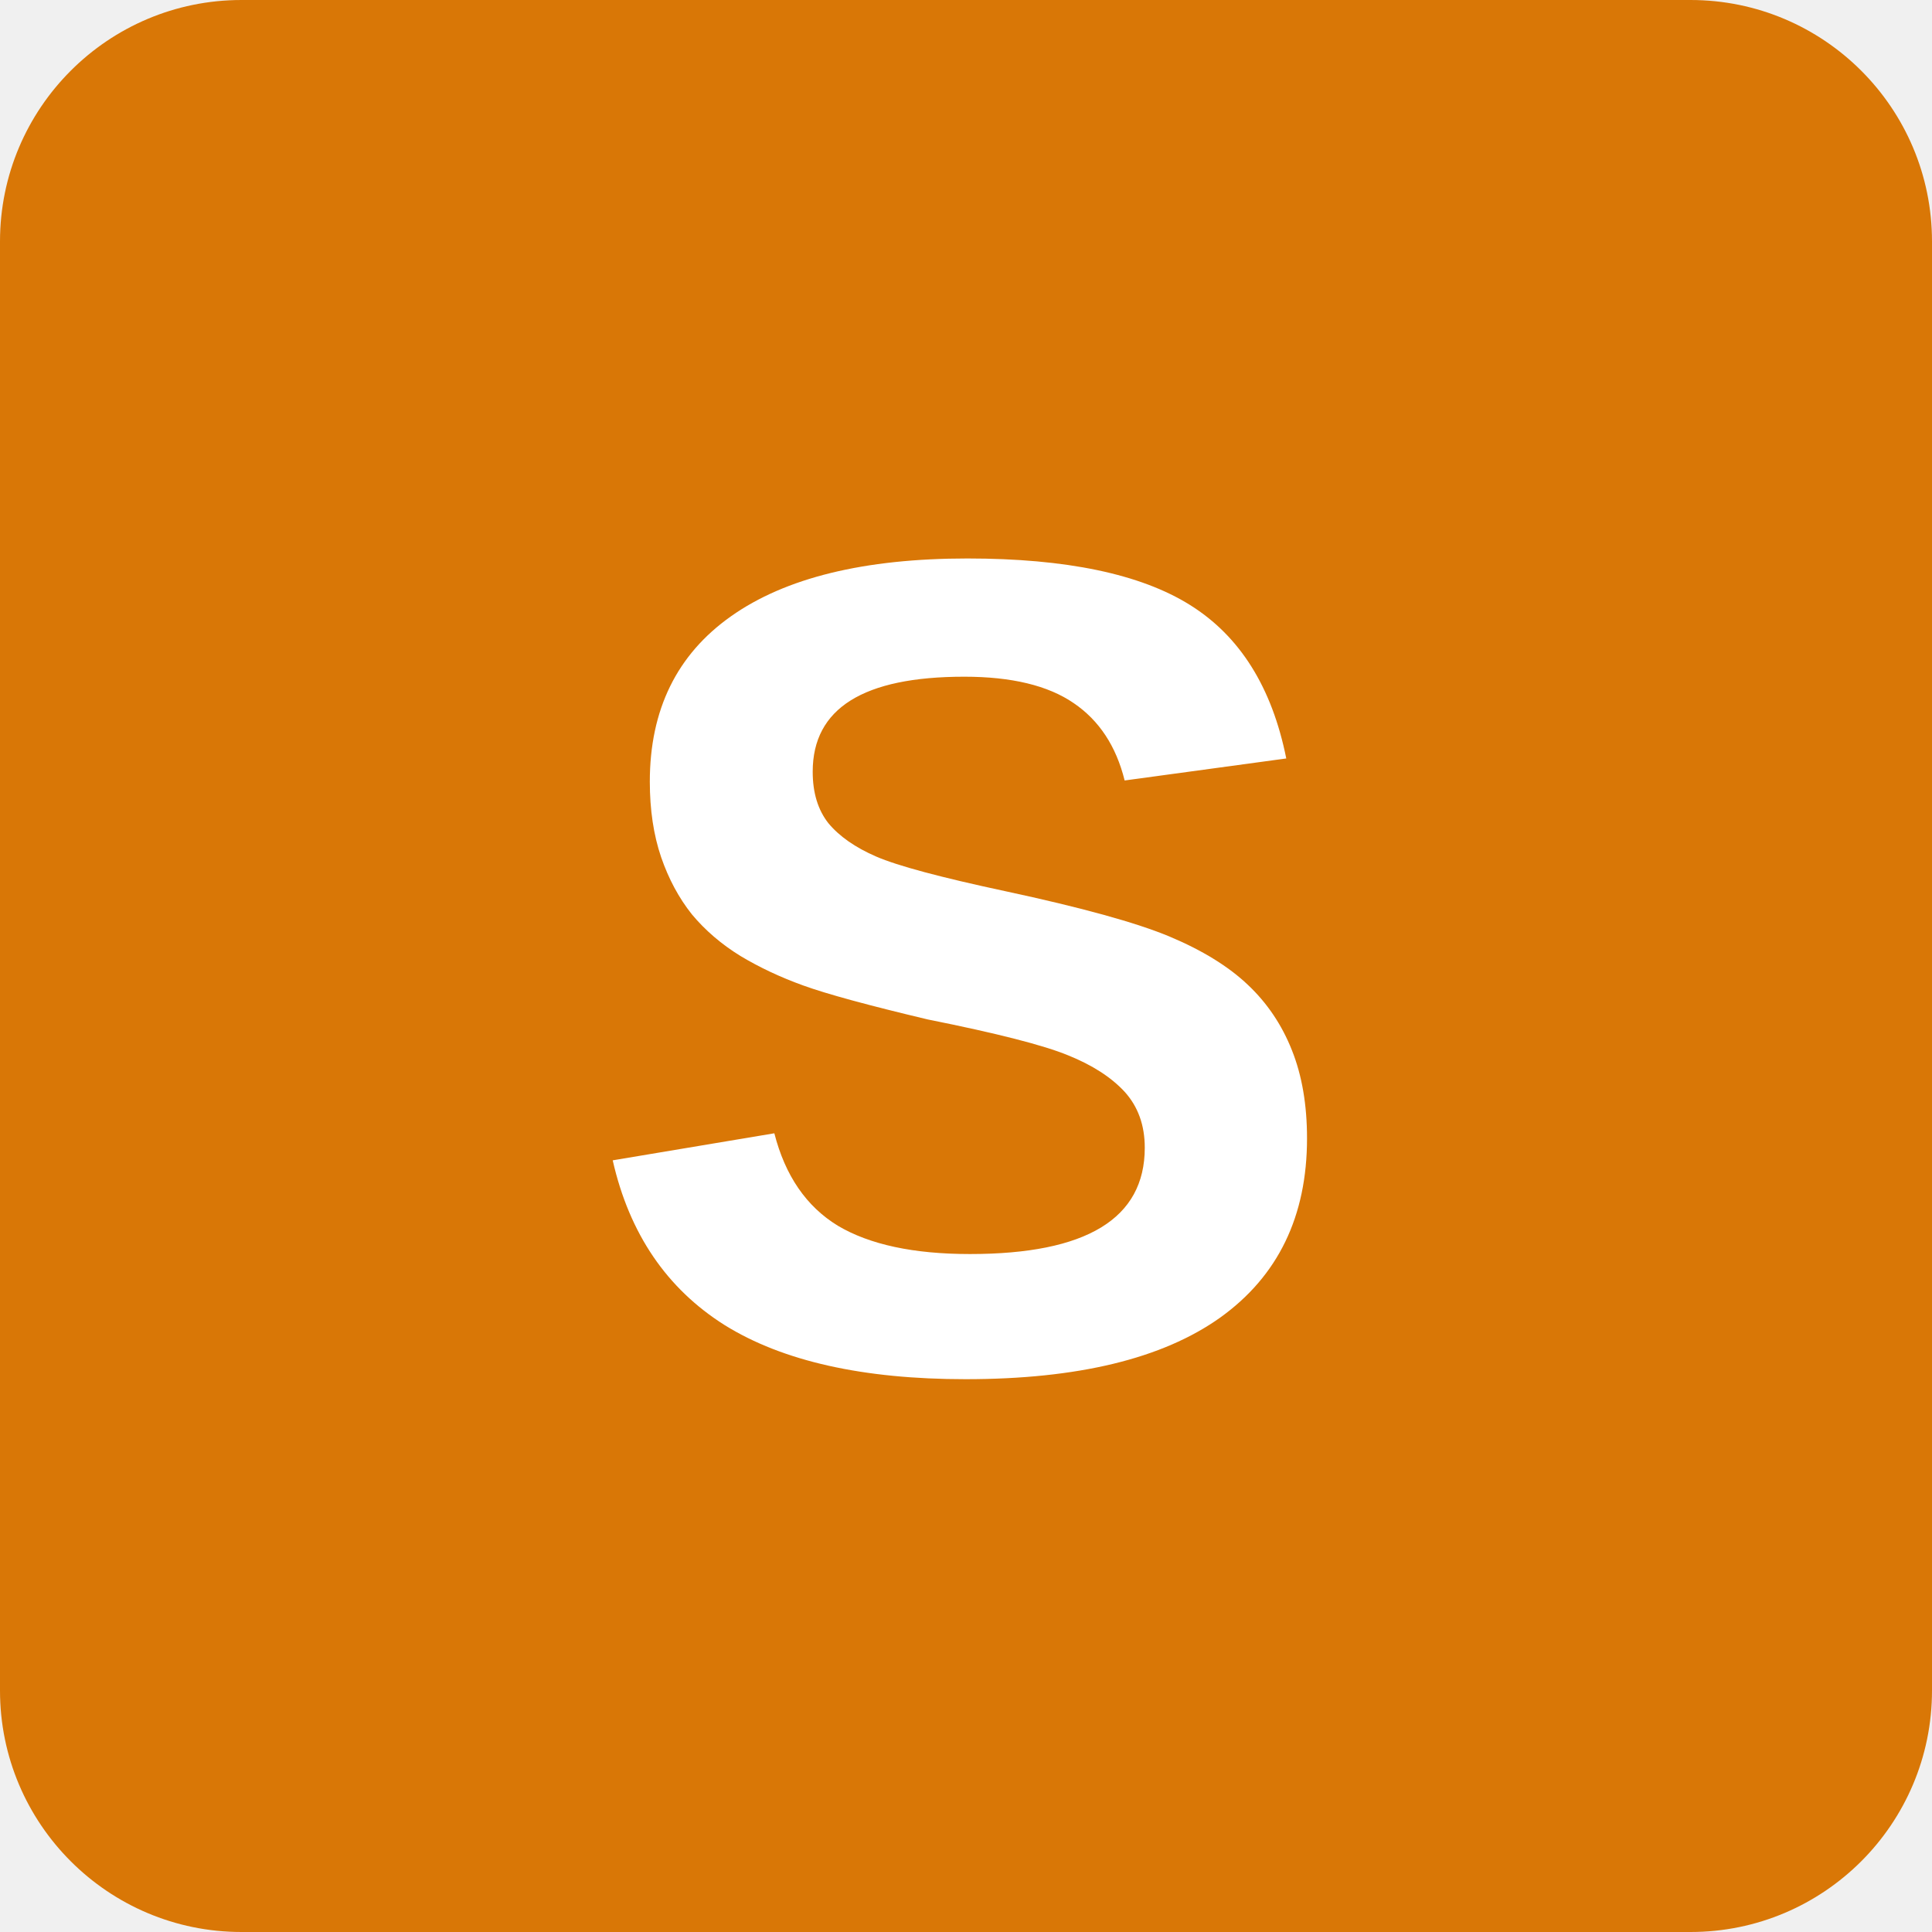
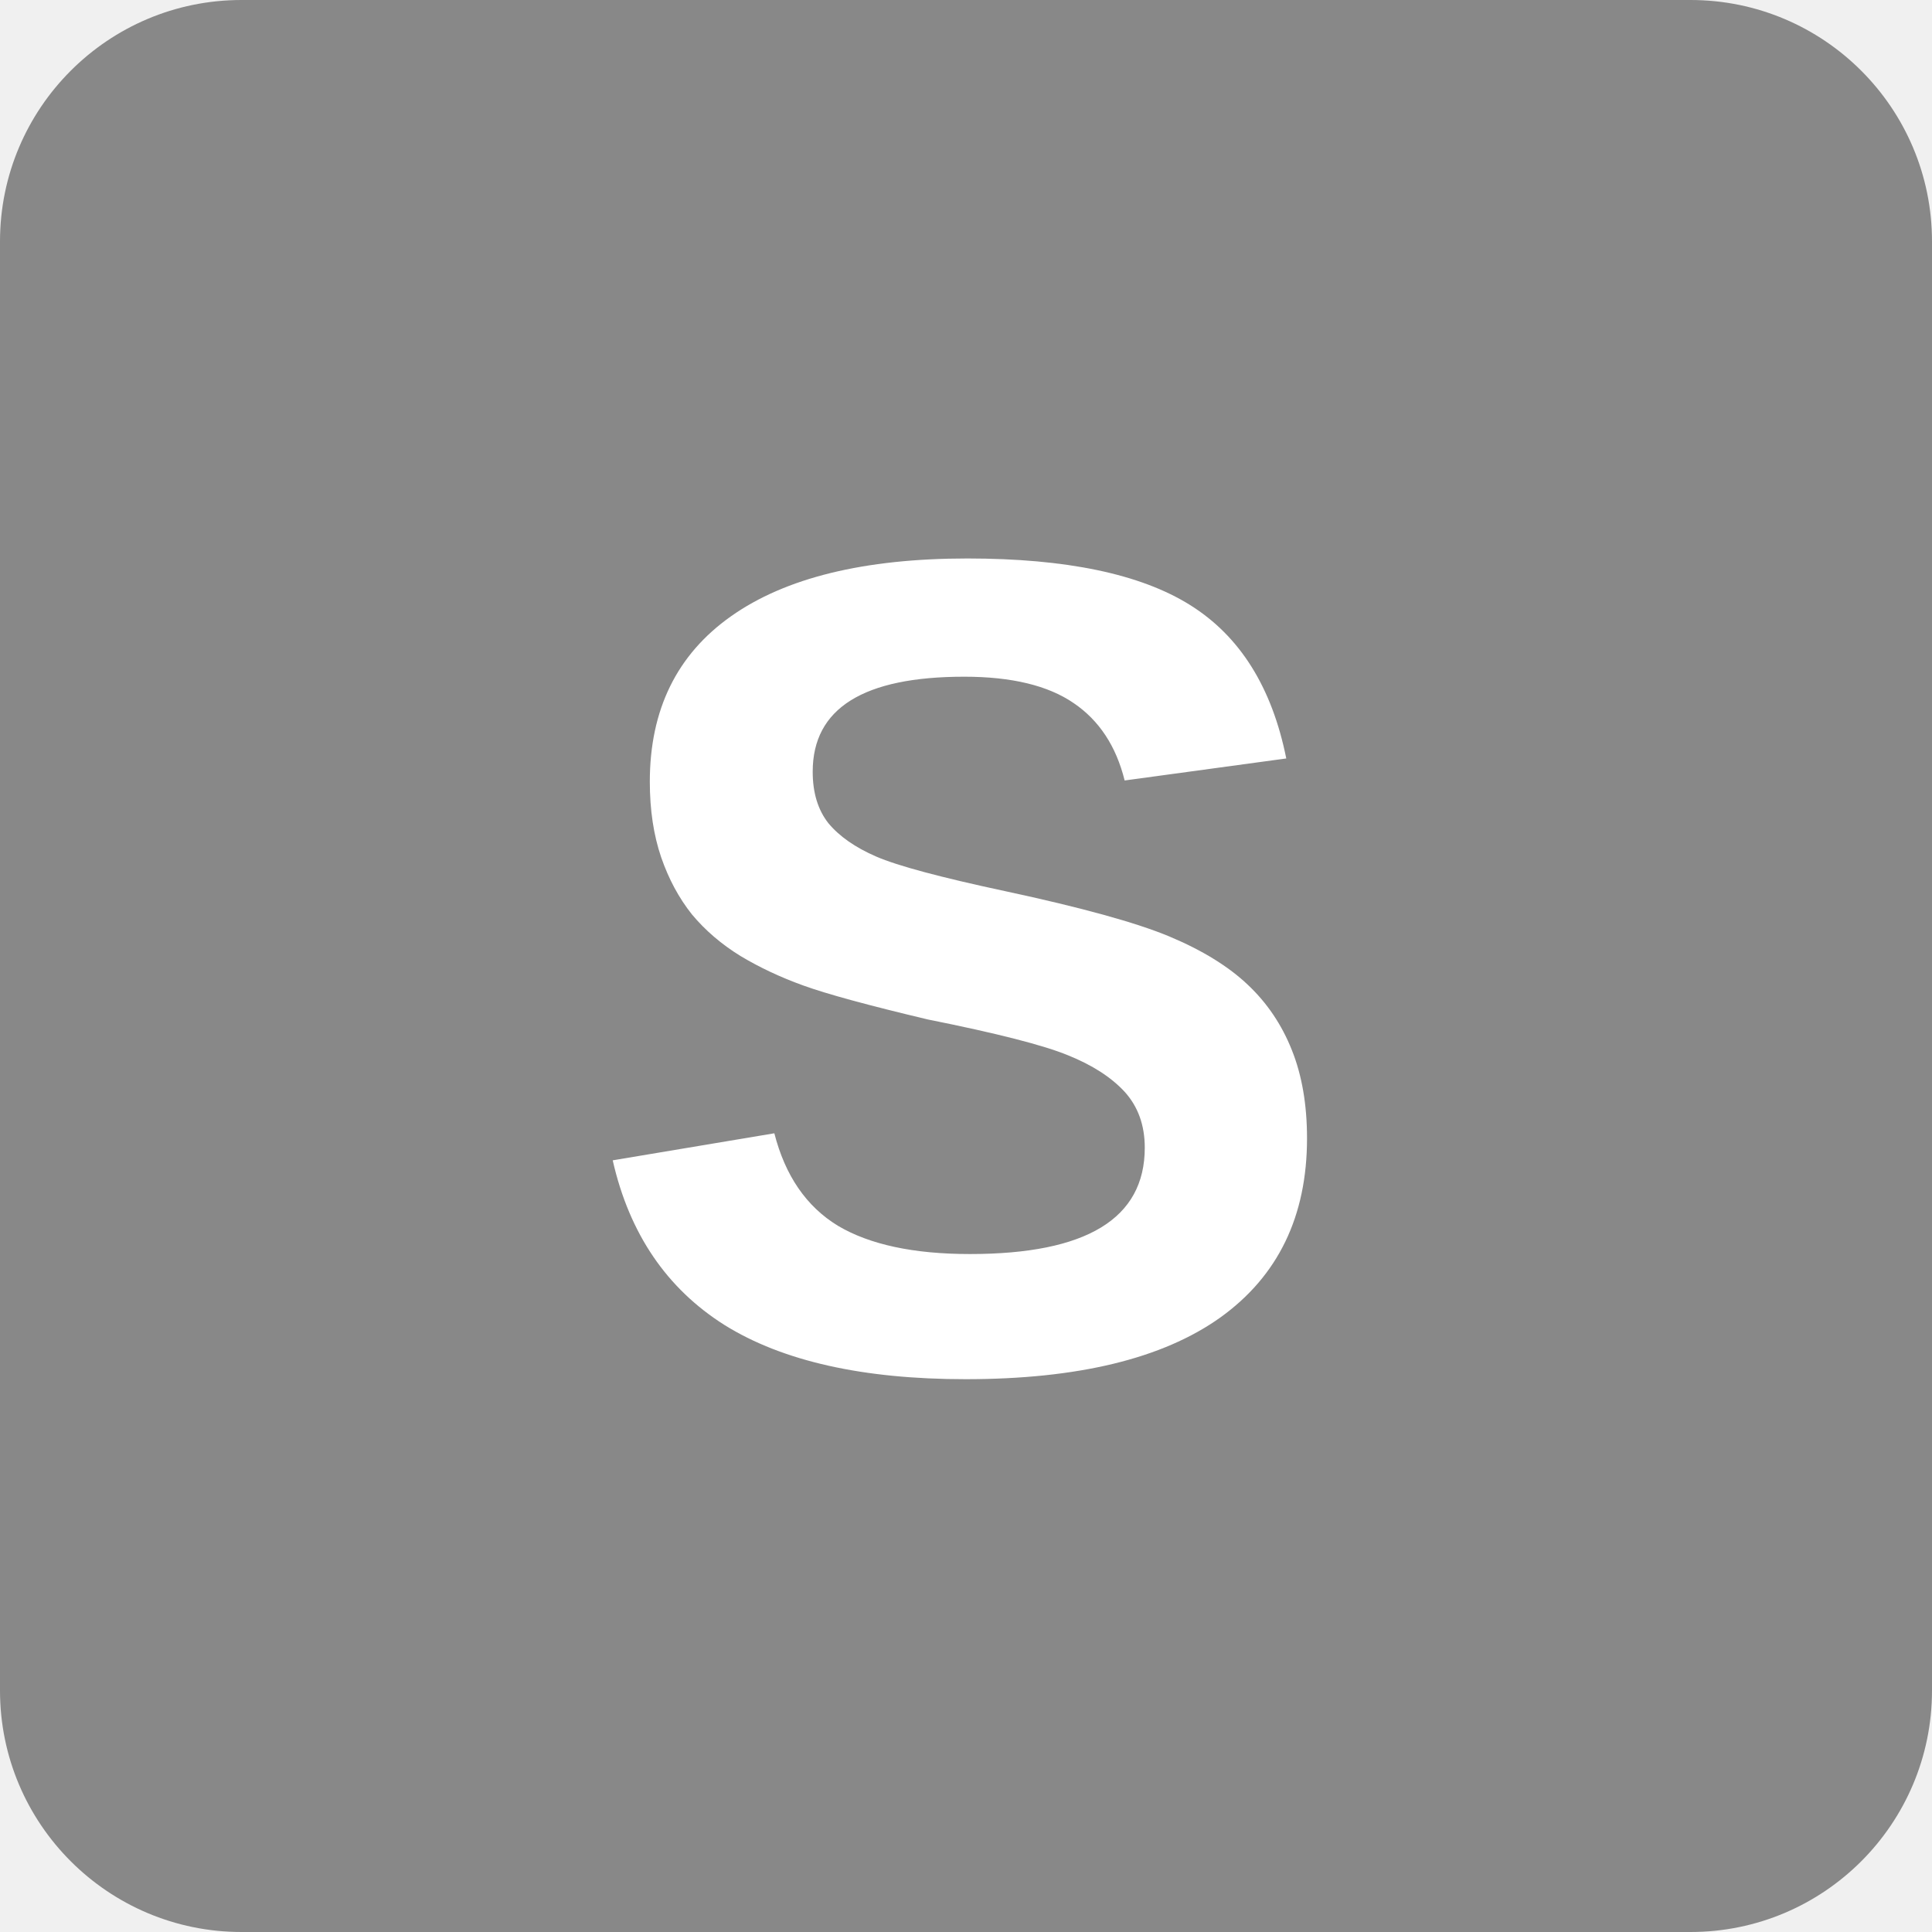
<svg xmlns="http://www.w3.org/2000/svg" width="48" height="48" viewBox="0 0 48 48">
-   <rect width="48" height="48" fill="#D97706" rx="6" />
+   <rect width="48" height="48" fill="#888888" rx="6" />
  <text x="50%" y="50%" font-family="Arial, sans-serif" font-size="28.8" font-weight="bold" fill="white" text-anchor="middle" dominant-baseline="central">S</text>
</svg>
